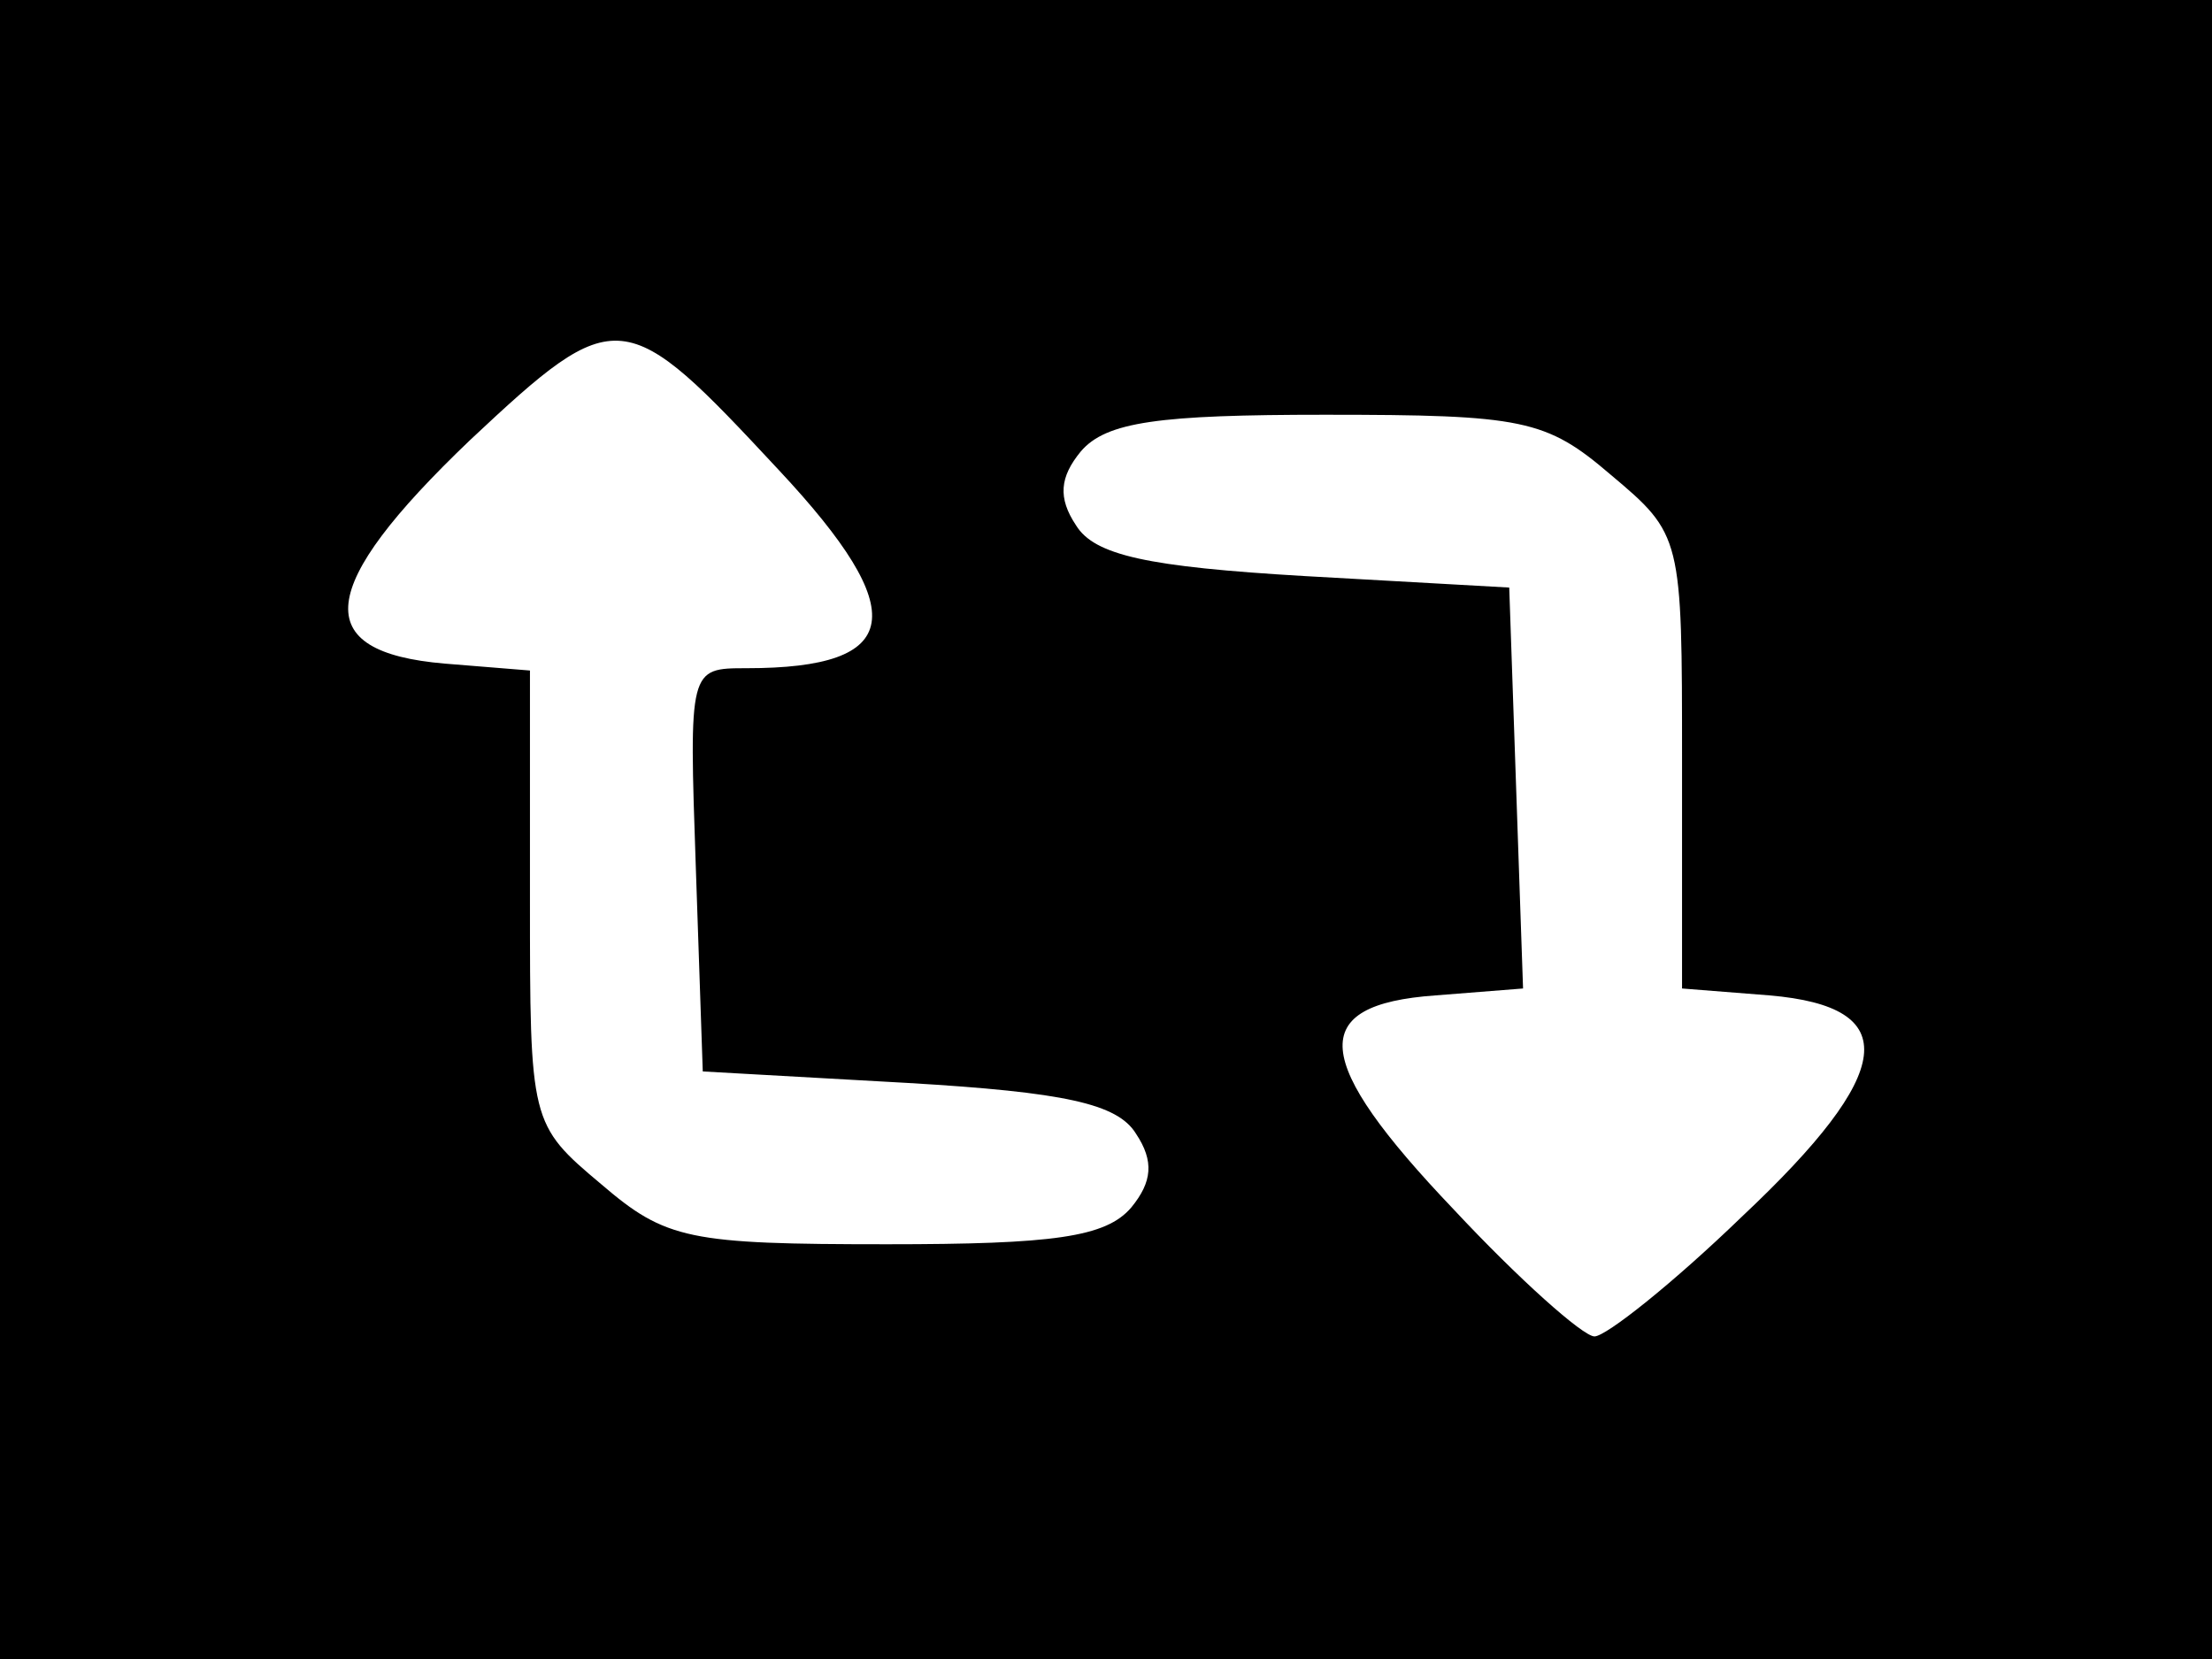
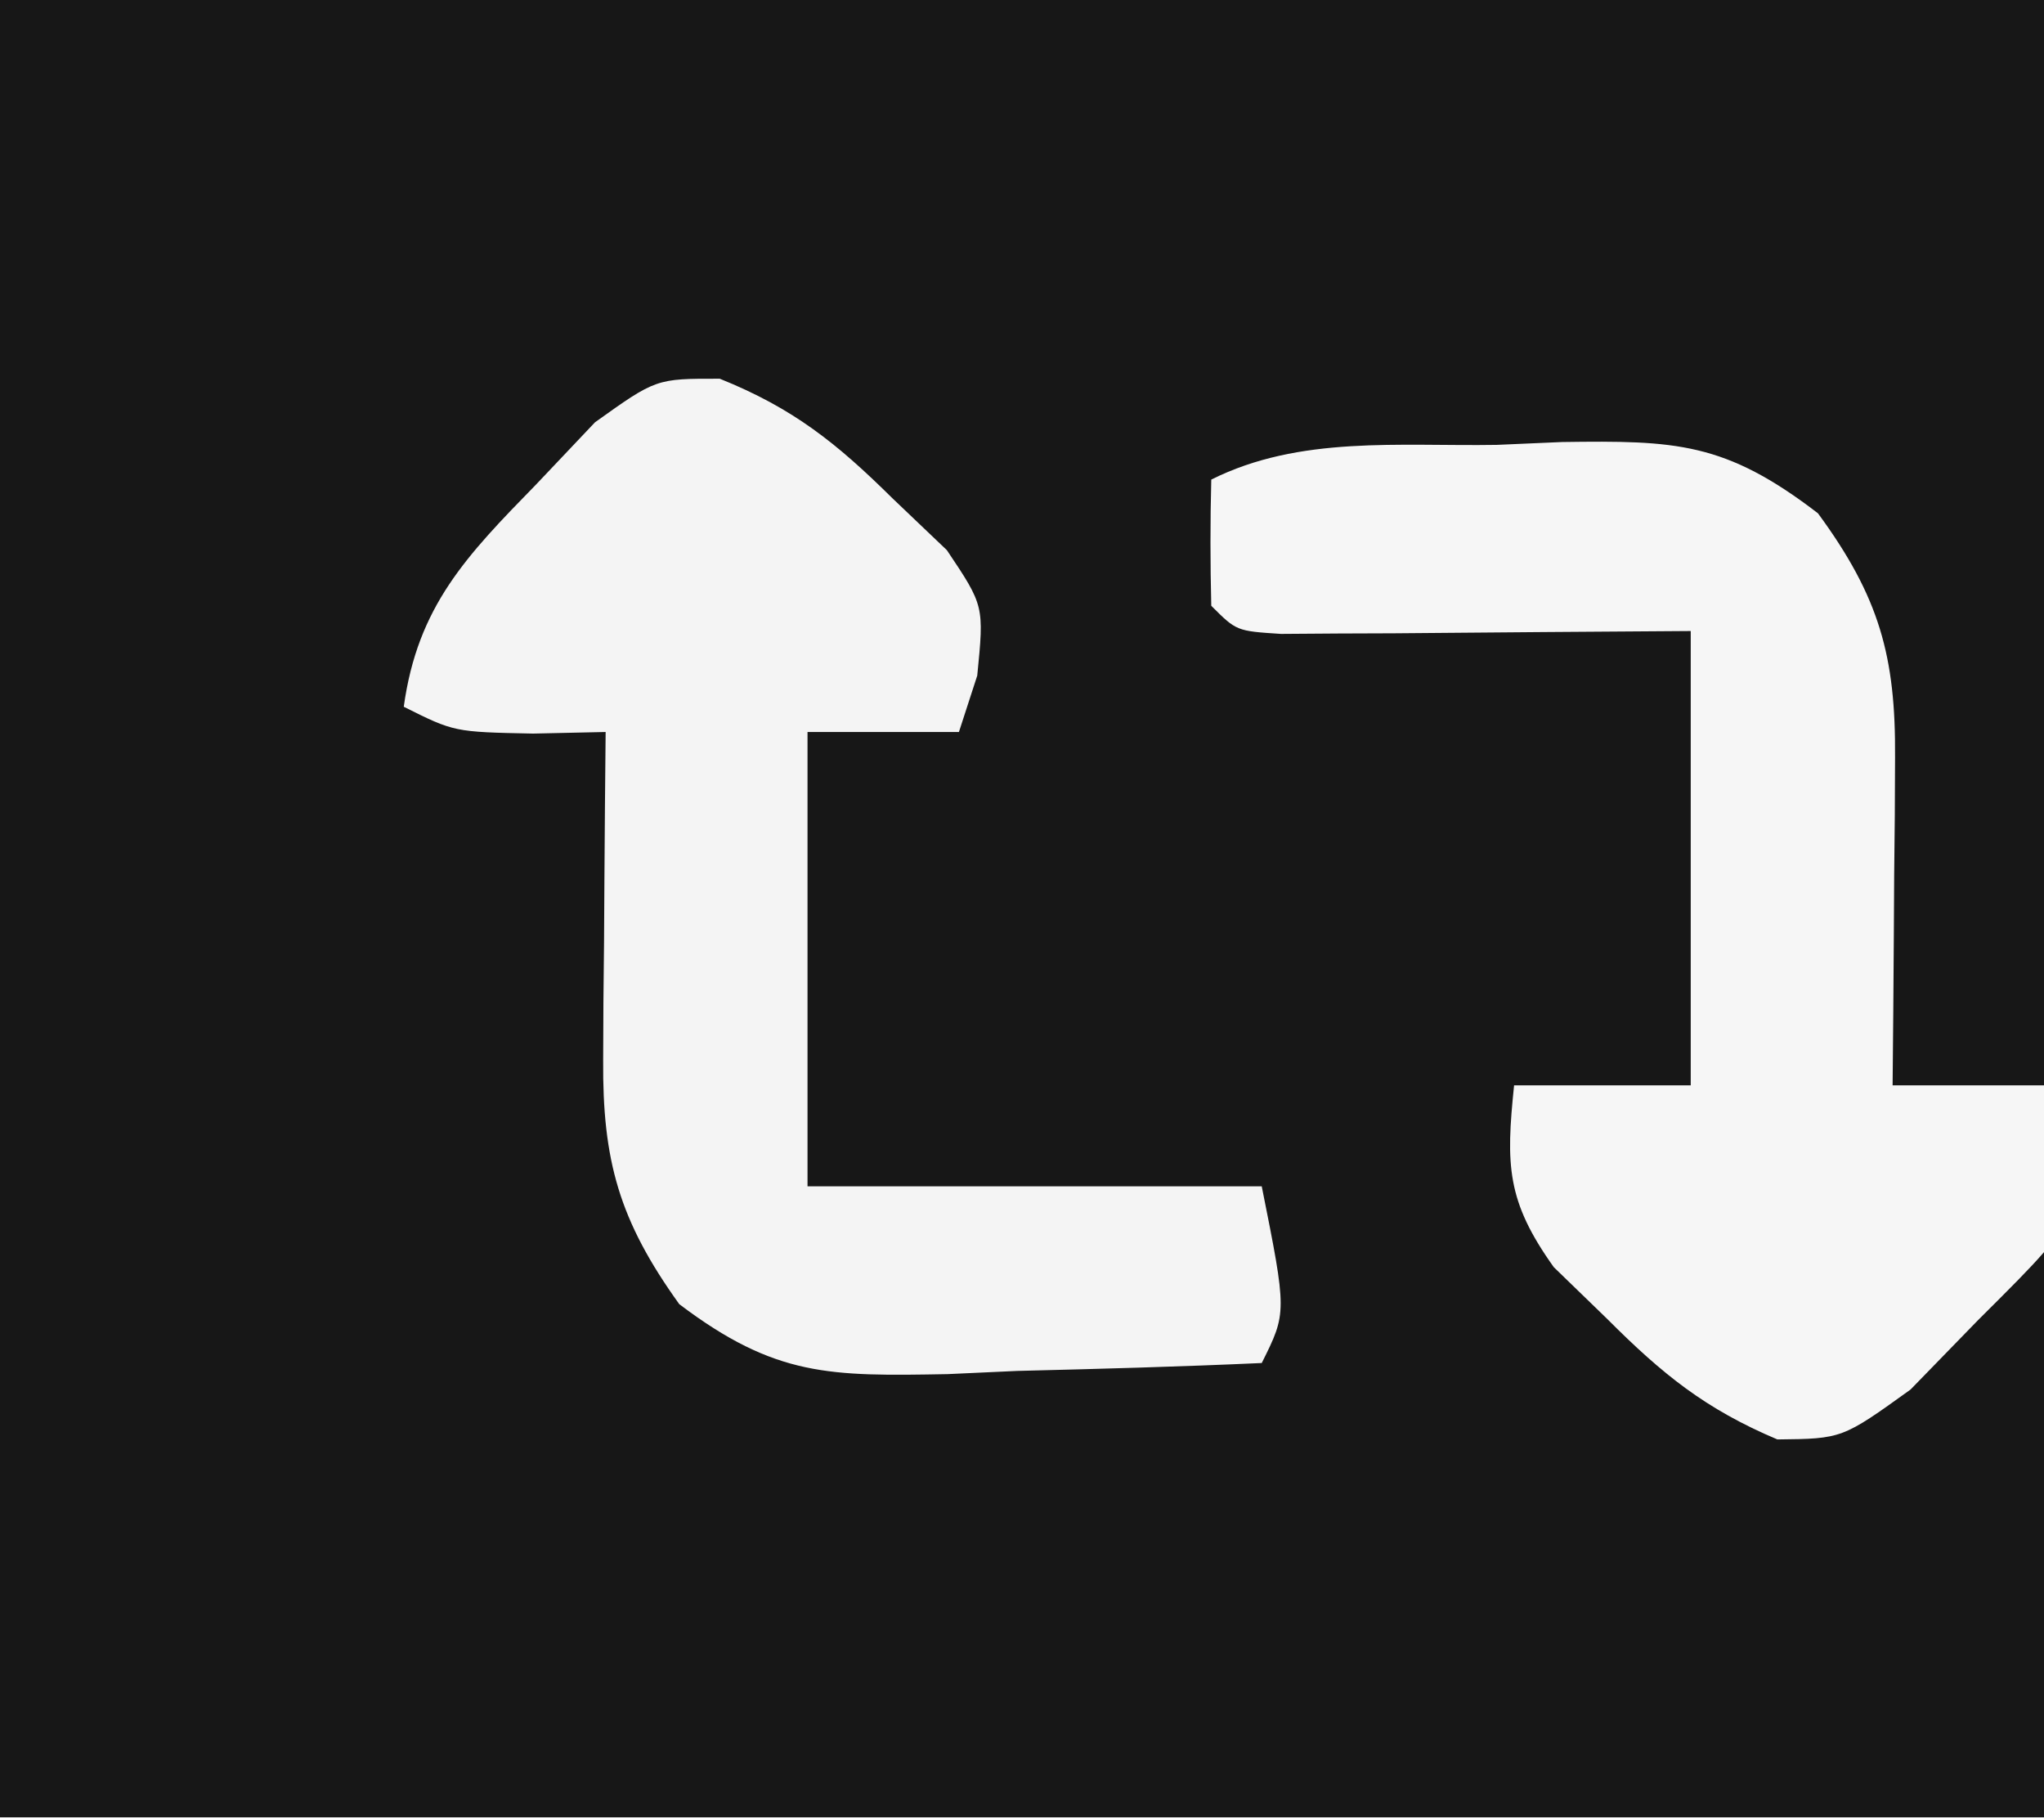
- <svg xmlns="http://www.w3.org/2000/svg" version="1.0" width="96pt" height="72pt" viewBox="0 0 96 72" preserveAspectRatio="xMidYMid meet">
-   <g transform="translate(0,72) scale(0.1,-0.1)" fill="#000000" stroke="none">
-     <path d="M0 360 l0 -360 480 0 480 0 0 360 0 360 -480 0 -480 0 0 -360z m338 156 c58 -62 54 -86 -14 -86 -25 0 -25 0 -22 -87 l3 -88 89 -5 c68 -4 91 -9 99 -22 8 -12 7 -21 -2 -32 -11 -13 -34 -16 -106 -16 -86 0 -96 2 -124 26 -31 26 -31 27 -31 124 l0 99 -37 3 c-59 5 -56 33 11 97 64 60 67 59 134 -13z m361 -2 c31 -26 31 -27 31 -124 l0 -99 38 -3 c58 -5 55 -33 -12 -96 -30 -29 -59 -52 -64 -52 -5 0 -33 25 -61 55 -62 65 -64 89 -8 93 l38 3 -3 87 -3 87 -89 5 c-68 4 -91 9 -99 22 -8 12 -7 21 2 32 11 13 34 16 106 16 86 0 96 -2 124 -26z" />
-   </g>
+ <svg xmlns="http://www.w3.org/2000/svg" version="1.1" width="81" height="72">
+   <path d="M0 0 C32.67 0 65.34 0 99 0 C99 23.76 99 47.52 99 72 C66.33 72 33.66 72 0 72 C0 48.24 0 24.48 0 0 Z " fill="#171717" transform="translate(0,0)" />
+   <path d="M0 0 C2.91 1.171 4.623 2.543 6.852 4.746 C7.561 5.422 8.27 6.097 9 6.793 C10.477 8.996 10.477 8.996 10.203 11.762 C9.843 12.868 9.843 12.868 9.477 13.996 C7.497 13.996 5.517 13.996 3.477 13.996 C3.477 19.936 3.477 25.876 3.477 31.996 C9.417 31.996 15.357 31.996 21.477 31.996 C22.477 36.996 22.477 36.996 21.477 38.996 C18.248 39.142 15.02 39.23 11.789 39.309 C10.877 39.35 9.965 39.392 9.025 39.436 C4.371 39.52 2.208 39.549 -1.605 36.664 C-3.991 33.346 -4.651 30.973 -4.621 26.984 C-4.618 26.227 -4.615 25.47 -4.611 24.689 C-4.603 23.904 -4.595 23.118 -4.586 22.309 C-4.581 21.511 -4.577 20.714 -4.572 19.893 C-4.56 17.927 -4.543 15.962 -4.523 13.996 C-5.472 14.017 -6.421 14.037 -7.398 14.059 C-10.523 13.996 -10.523 13.996 -12.523 12.996 C-11.973 9.007 -10.037 7.015 -7.273 4.184 C-6.505 3.373 -5.737 2.562 -4.945 1.727 C-2.523 -0.004 -2.523 -0.004 0 0 Z " fill="#F4F4F4" transform="translate(28.52344,15.00391)" />
+   <path d="M0 0 C1.283 -0.056 1.283 -0.056 2.592 -0.113 C7.098 -0.176 9.051 -0.114 12.73 2.711 C15.163 6.023 15.815 8.38 15.785 12.387 C15.782 13.144 15.779 13.901 15.775 14.682 C15.767 15.467 15.759 16.253 15.75 17.062 C15.745 17.86 15.741 18.657 15.736 19.479 C15.725 21.444 15.707 23.41 15.688 25.375 C17.997 25.375 20.308 25.375 22.688 25.375 C23.477 27.043 23.477 27.043 23.688 29.375 C21.773 31.988 21.773 31.988 19.062 34.688 C18.183 35.591 17.304 36.495 16.398 37.426 C13.688 39.375 13.688 39.375 11.121 39.402 C8.268 38.198 6.561 36.815 4.375 34.625 C3.678 33.95 2.98 33.274 2.262 32.578 C0.386 29.953 0.362 28.531 0.688 25.375 C2.998 25.375 5.308 25.375 7.688 25.375 C7.688 19.435 7.688 13.495 7.688 7.375 C1.809 7.415 1.809 7.415 -4.07 7.465 C-4.798 7.468 -5.527 7.47 -6.277 7.473 C-7.026 7.478 -7.775 7.483 -8.547 7.489 C-10.312 7.375 -10.312 7.375 -11.312 6.375 C-11.353 4.709 -11.355 3.041 -11.312 1.375 C-7.808 -0.377 -3.862 0.063 0 0 Z " fill="#F6F6F6" transform="translate(59.3125,17.625)" />
</svg>
